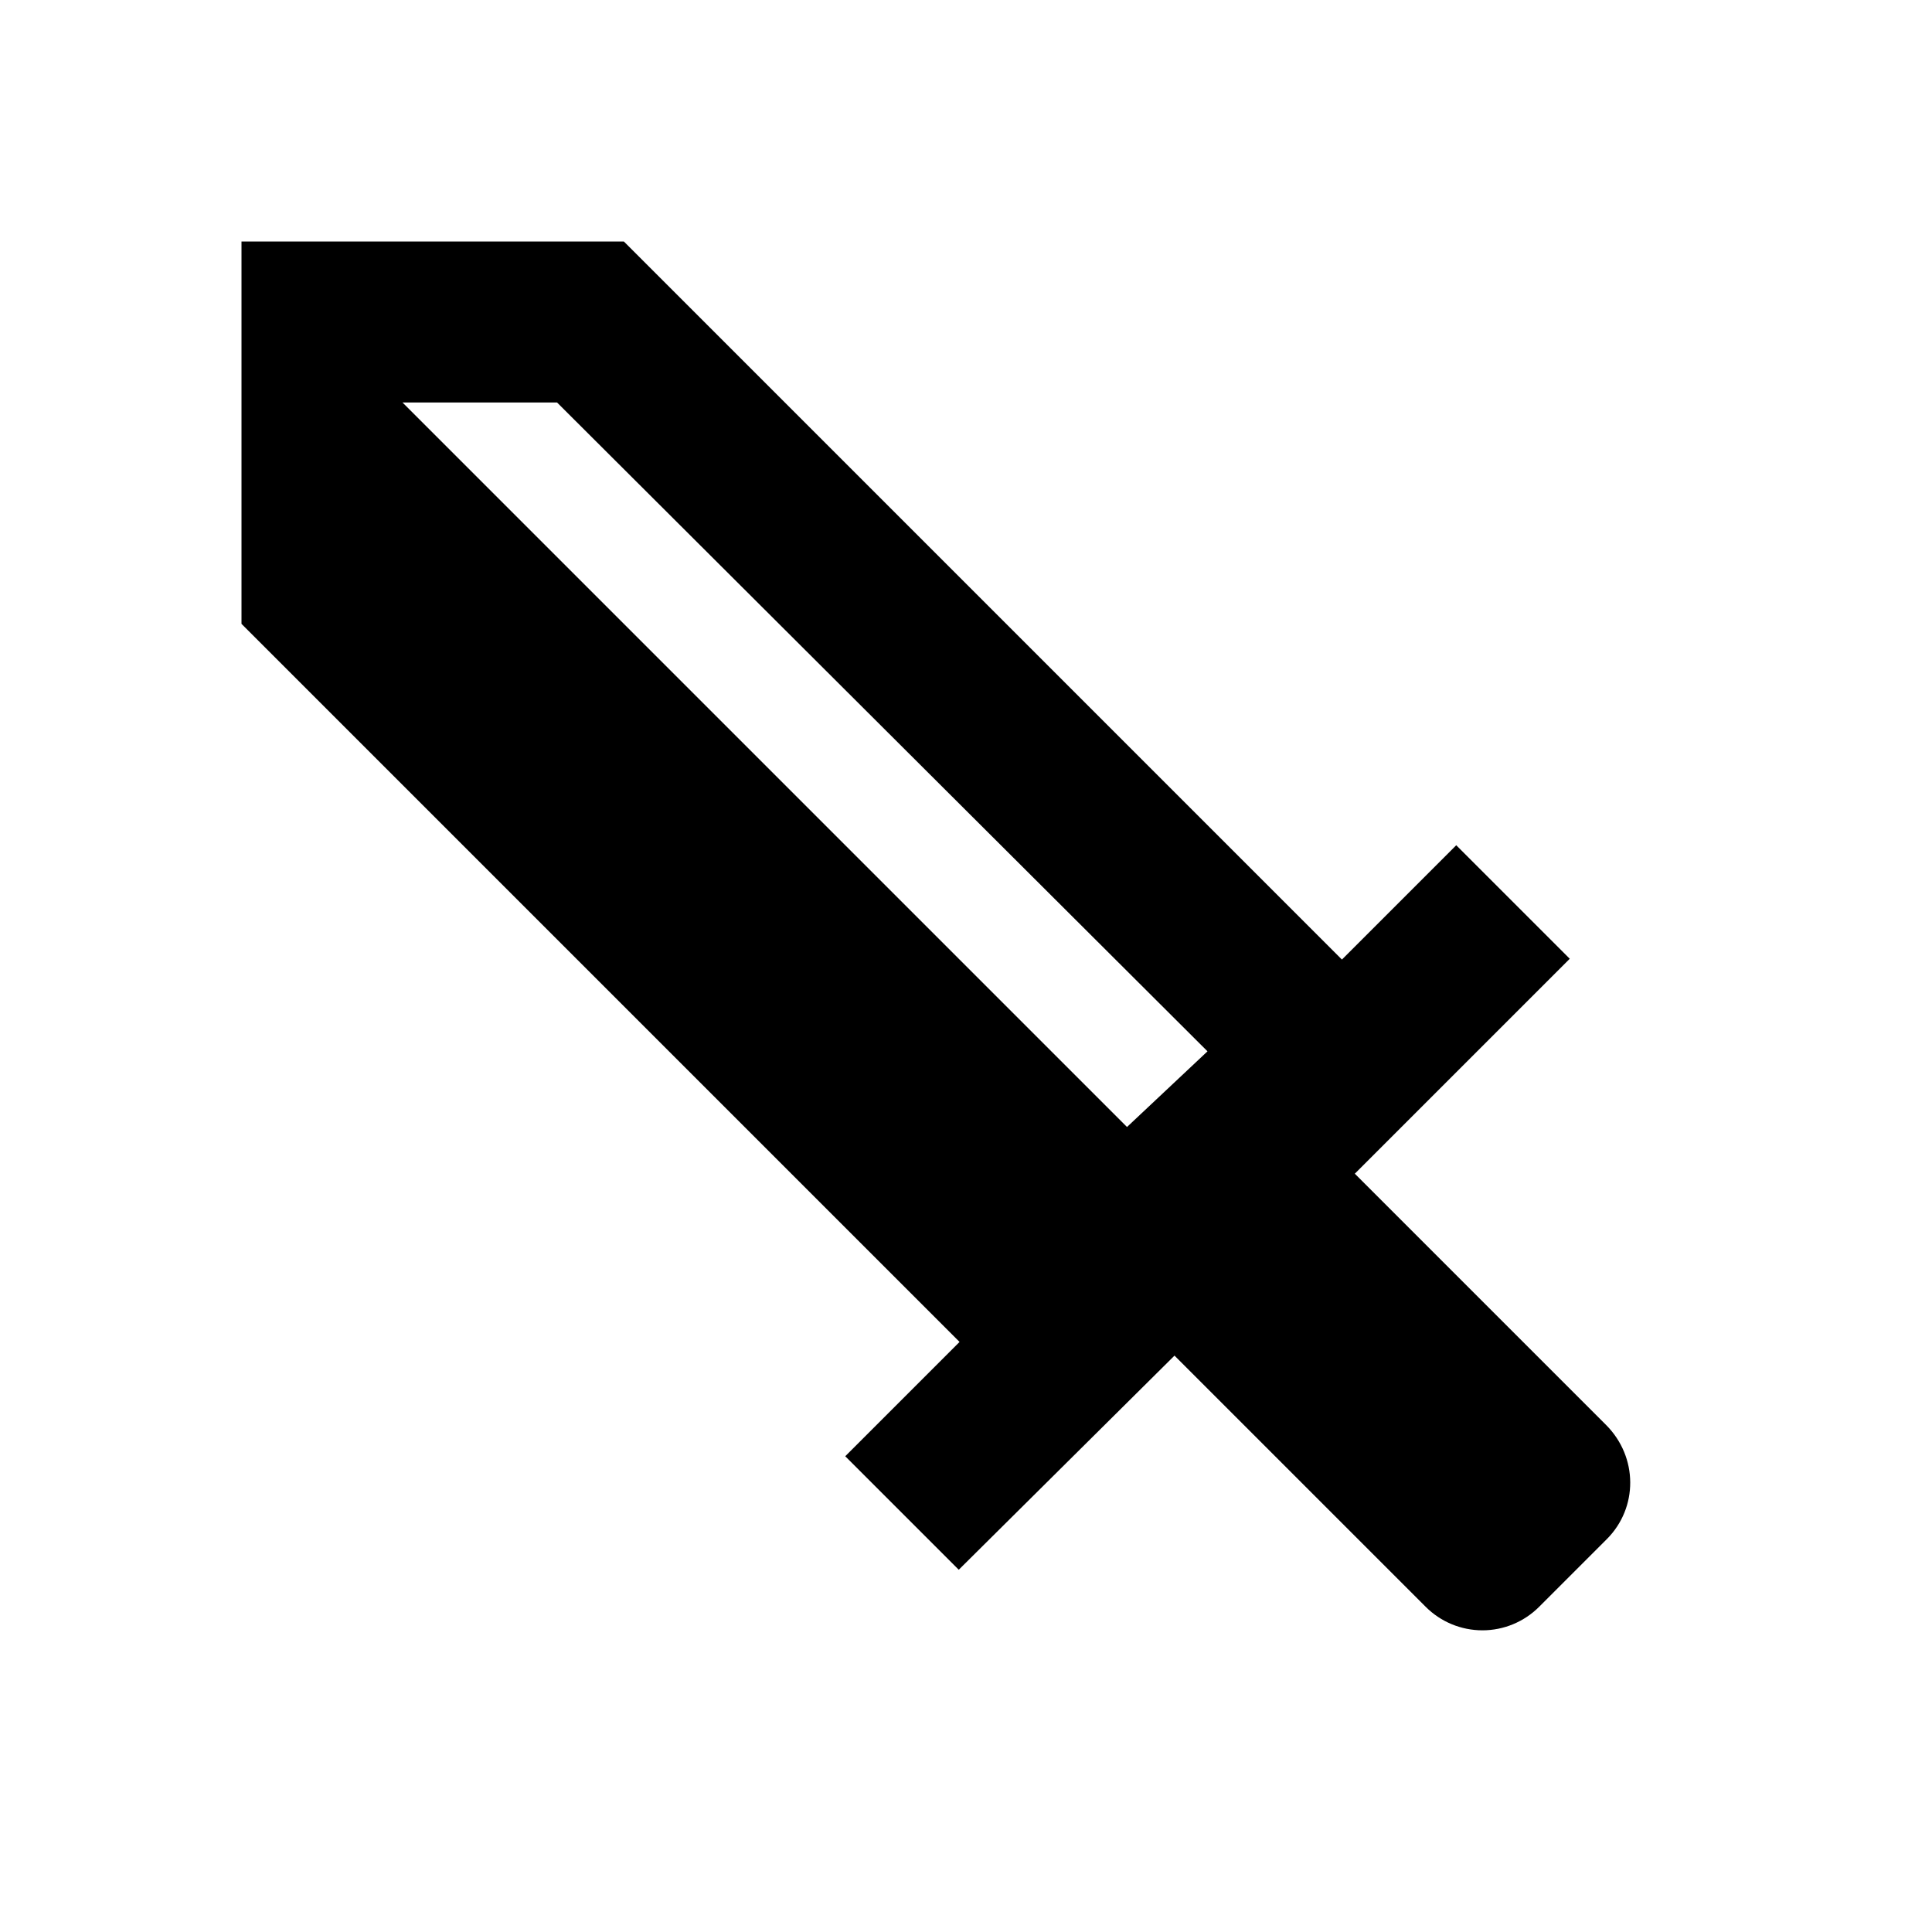
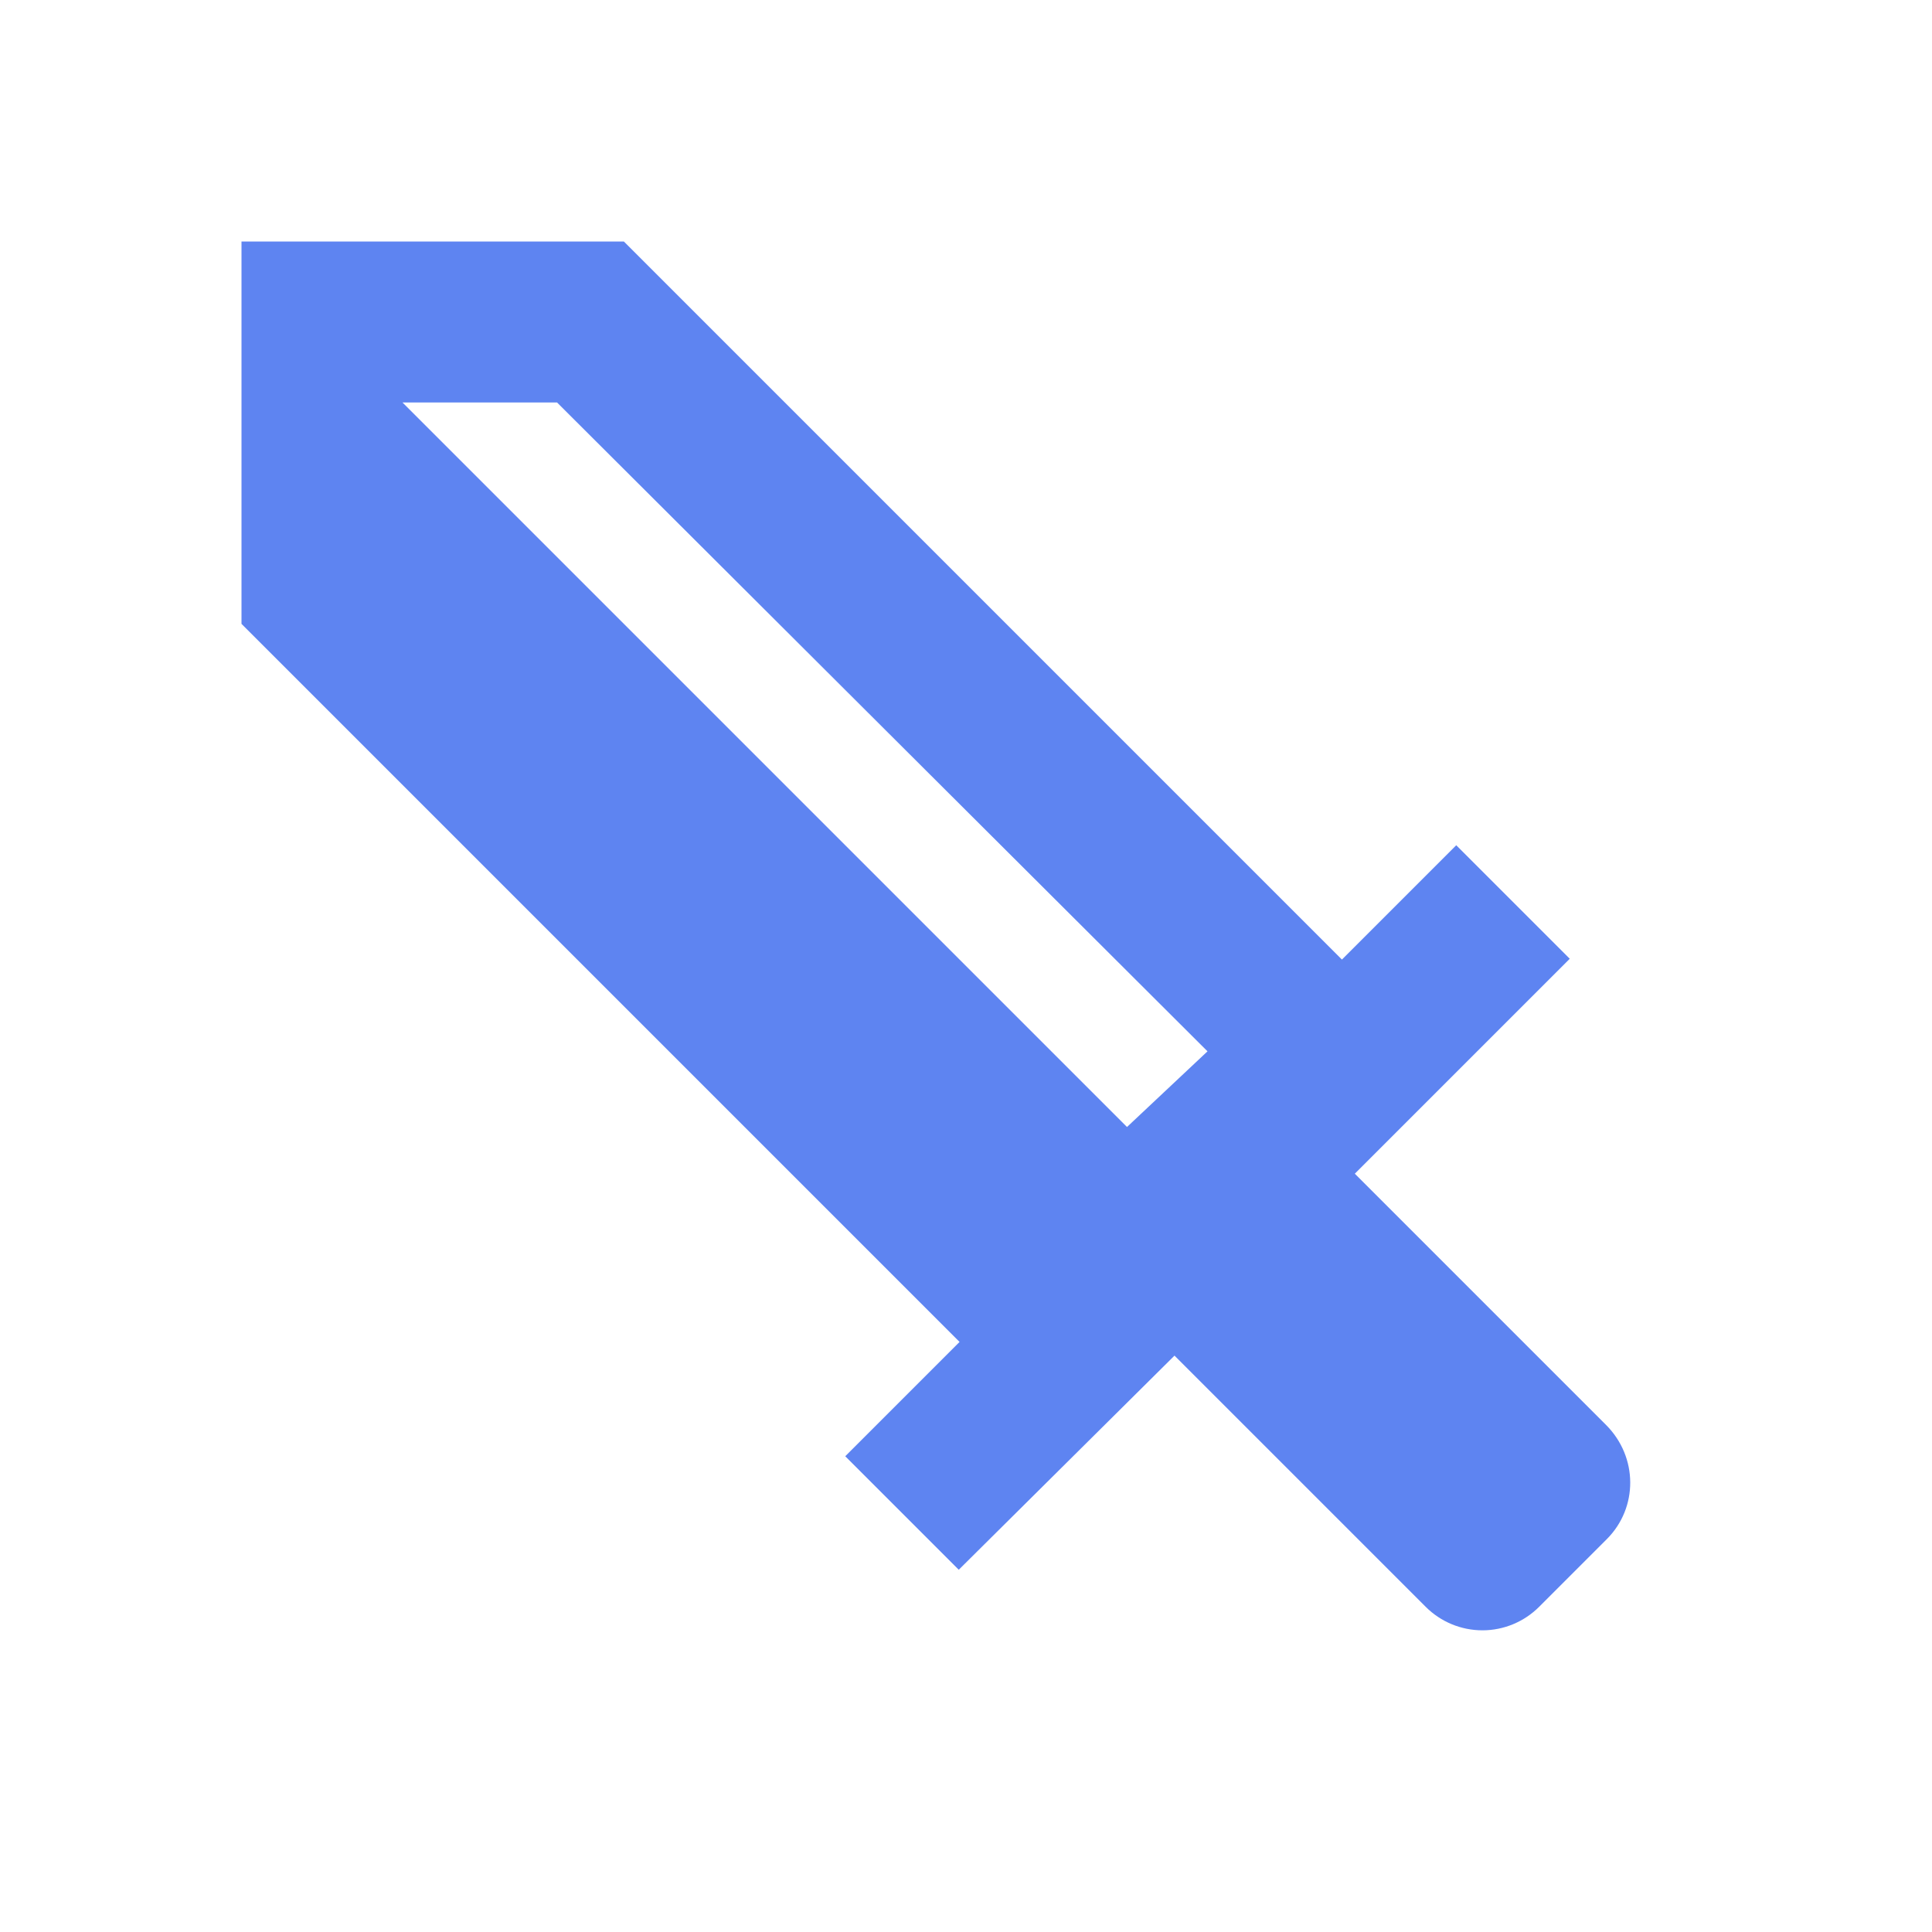
- <svg xmlns="http://www.w3.org/2000/svg" width="32" height="32" viewBox="0 0 24 24">
-   <path fill="currentColor" d="M6.92 5H5l9 9l1-.94m4.96 6.06l-.84.84a.996.996 0 0 1-1.41 0l-3.12-3.12l-2.68 2.66l-1.41-1.41l1.42-1.42L3 7.75V3h4.75l8.92 8.92l1.42-1.42l1.41 1.41l-2.67 2.67l3.12 3.12c.4.4.4 1.03.01 1.42" />
+ <svg xmlns="http://www.w3.org/2000/svg" width="32" height="32" viewBox="0 0 24 24" aria-label="YouTube moderator" role="img">
+   <path fill="#5e84f1" d="M6.92 5H5l9 9l1-.94m4.96 6.06l-.84.84a.996.996 0 0 1-1.41 0l-3.12-3.12l-2.68 2.66l-1.41-1.41l1.42-1.42L3 7.75V3h4.75l8.92 8.92l1.42-1.42l1.41 1.41l-2.67 2.67l3.12 3.12c.4.4.4 1.03.01 1.42" />
</svg>
